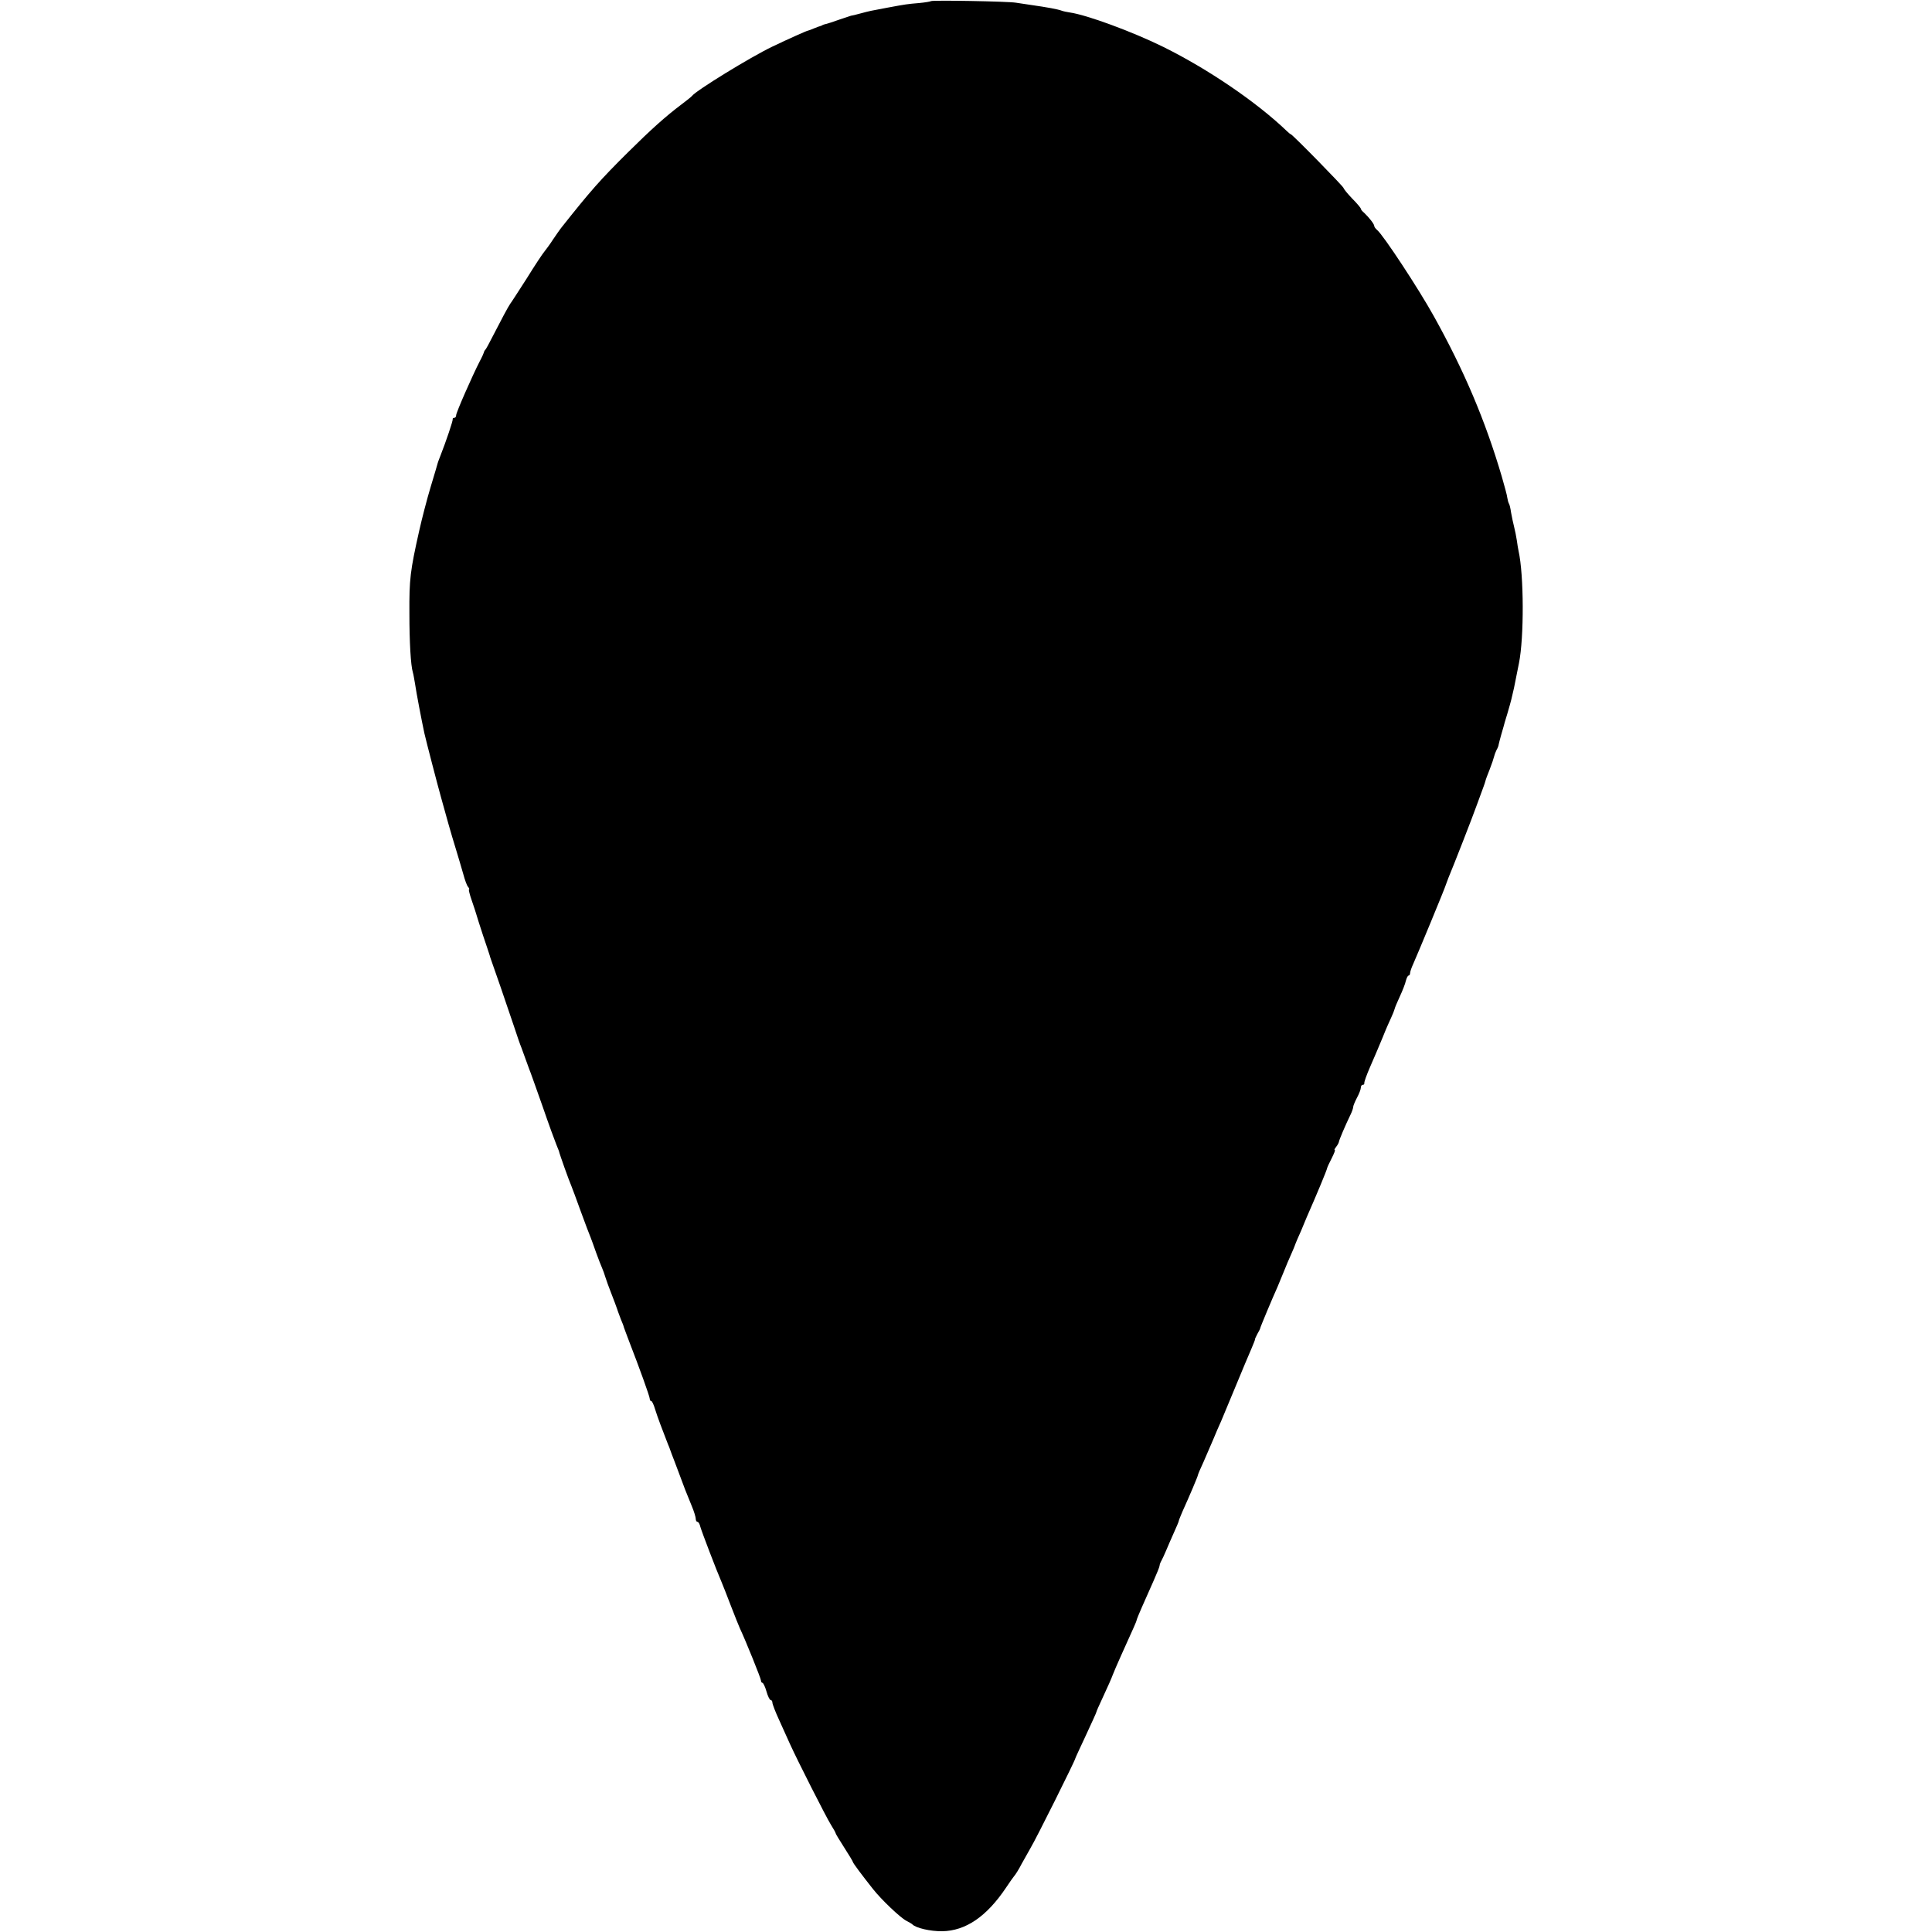
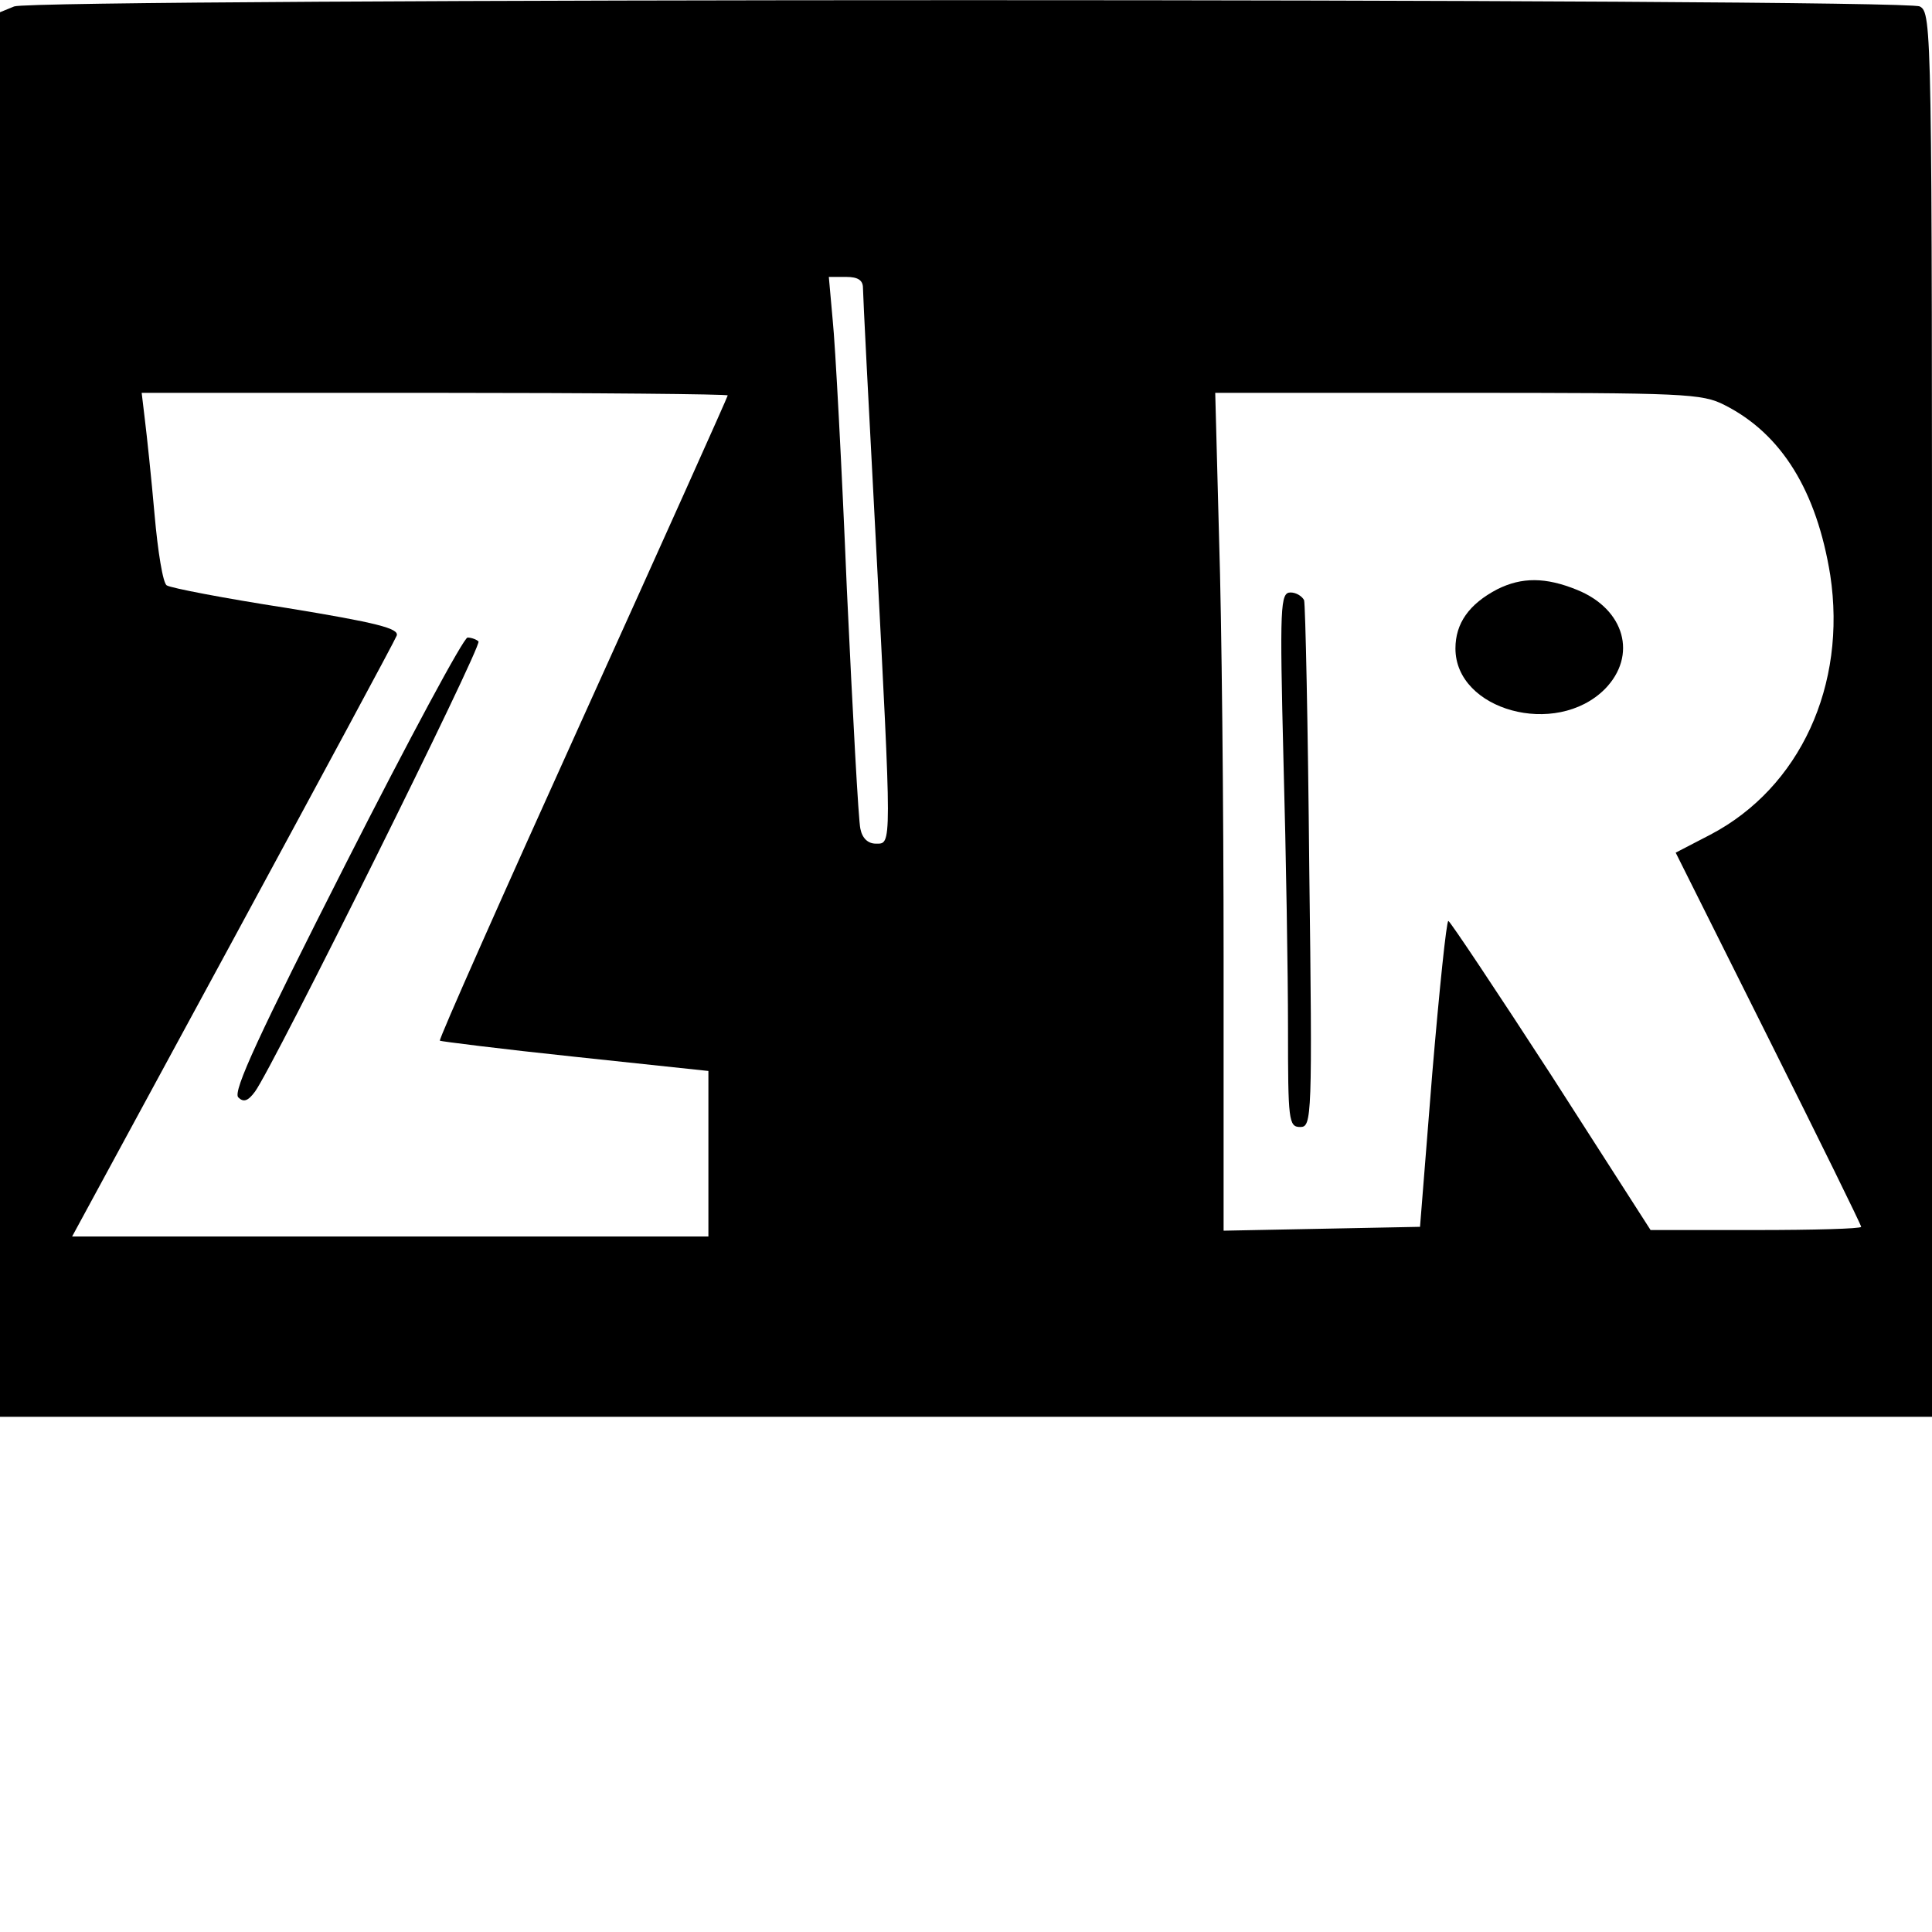
- <svg xmlns="http://www.w3.org/2000/svg" version="1.0" width="1008pt" height="1008pt" viewBox="0 0 1008 1008" preserveAspectRatio="xMidYMid meet">
-   <g transform="translate(0,1008) scale(0.1,-0.1)" fill="#000000" stroke="none">
-     <path d="M4857 10074 c-2 -2 -30 -7 -63 -10 -60 -5 -67 -6 -164 -24 -86 -16 -92 -17 -140 -30 -25 -7 -47 -12 -50 -12 -3 -1 -30 -10 -60 -20 -30 -11 -62 -21 -70 -23 -8 -2 -16 -4 -17 -5 -2 -2 -6 -3 -10 -5 -5 -1 -21 -7 -36 -13 -16 -7 -30 -12 -32 -12 -5 0 -99 -42 -185 -83 -115 -55 -401 -231 -420 -258 -3 -4 -28 -24 -56 -45 -81 -61 -158 -130 -278 -249 -145 -144 -192 -197 -349 -395 -7 -9 -25 -35 -42 -60 -16 -25 -37 -53 -45 -63 -8 -9 -50 -72 -92 -140 -43 -67 -81 -126 -86 -132 -9 -12 -50 -89 -92 -171 -17 -34 -34 -65 -38 -69 -4 -4 -7 -10 -7 -13 -1 -4 -10 -25 -22 -47 -38 -74 -123 -267 -123 -281 0 -8 -4 -14 -10 -14 -5 0 -9 -3 -8 -7 2 -7 -34 -114 -65 -193 -6 -14 -11 -29 -13 -35 -1 -5 -18 -62 -37 -125 -19 -63 -46 -167 -60 -230 -47 -209 -52 -252 -51 -430 0 -151 7 -272 18 -308 3 -9 7 -35 11 -57 7 -49 35 -195 49 -260 11 -48 68 -267 87 -335 11 -41 29 -104 39 -140 10 -36 28 -96 40 -135 12 -38 28 -95 37 -125 8 -30 19 -61 25 -67 6 -7 8 -13 5 -13 -3 0 3 -26 14 -57 11 -32 22 -65 24 -73 2 -8 18 -58 35 -110 18 -52 33 -99 35 -105 1 -5 5 -17 8 -25 9 -24 82 -235 117 -340 17 -52 35 -104 40 -115 4 -11 13 -36 20 -55 7 -19 16 -44 20 -55 5 -11 36 -99 70 -195 33 -96 66 -186 72 -200 6 -14 12 -29 14 -35 3 -16 54 -158 64 -180 5 -11 27 -72 50 -135 23 -63 46 -124 51 -135 4 -11 18 -47 29 -80 12 -33 26 -69 31 -80 5 -11 13 -33 18 -50 5 -16 19 -55 31 -85 12 -30 25 -66 30 -80 4 -14 14 -38 20 -55 7 -16 14 -34 15 -40 2 -5 14 -39 28 -75 52 -134 107 -286 107 -298 0 -6 3 -12 8 -12 4 0 13 -19 20 -43 11 -36 39 -111 67 -182 5 -11 9 -22 10 -25 1 -3 5 -14 9 -25 5 -11 21 -56 38 -100 31 -84 33 -89 67 -172 12 -28 21 -59 21 -67 0 -9 4 -16 9 -16 5 0 12 -12 15 -26 7 -25 84 -227 111 -289 7 -16 29 -73 49 -125 20 -52 41 -104 46 -115 31 -66 110 -262 110 -272 0 -7 4 -13 8 -13 4 0 14 -20 21 -45 7 -25 17 -45 22 -45 5 0 9 -6 9 -14 0 -7 16 -49 36 -92 20 -44 45 -99 56 -124 39 -86 188 -380 213 -420 14 -22 25 -42 25 -45 0 -3 20 -36 45 -75 25 -39 45 -72 45 -75 0 -5 47 -68 104 -140 44 -56 143 -150 174 -166 15 -8 29 -16 32 -19 17 -19 95 -37 156 -36 122 2 231 76 332 226 20 30 39 57 42 60 7 7 28 41 40 65 6 11 26 47 45 80 33 55 235 461 235 470 0 2 25 56 55 120 30 65 55 119 55 122 0 3 14 35 31 71 29 62 50 110 54 122 4 11 24 58 43 100 68 150 82 182 82 186 0 4 12 34 50 119 5 11 23 51 39 88 17 38 31 73 31 78 0 5 4 17 10 27 5 9 16 33 24 52 8 19 26 61 40 92 14 31 26 59 26 62 0 4 9 25 19 49 35 77 81 185 81 191 0 3 13 34 29 68 15 35 38 88 51 118 12 30 31 73 41 95 9 22 44 105 77 185 33 80 69 166 81 193 11 26 20 48 19 50 -1 1 5 13 12 27 8 14 15 27 15 30 0 5 65 160 90 215 7 17 22 53 33 80 11 28 28 68 38 90 10 22 18 42 19 45 1 3 7 19 14 35 8 17 17 39 22 50 4 11 17 40 27 65 55 125 105 246 106 255 1 5 12 29 24 52 12 24 20 43 16 43 -4 0 0 7 7 16 7 9 14 21 15 28 2 11 31 80 60 140 8 16 14 34 14 40 0 6 9 28 20 49 11 20 20 44 20 52 0 8 4 15 10 15 5 0 9 3 8 8 -1 7 11 41 31 87 22 50 41 95 66 155 14 36 34 81 43 100 9 19 17 40 18 45 1 6 13 35 27 65 14 30 29 68 32 83 4 15 10 27 14 27 4 0 8 6 8 13 0 6 7 28 16 47 20 44 168 401 171 415 2 6 8 21 13 35 25 59 127 320 150 385 14 38 29 79 33 90 4 11 9 25 10 30 1 6 11 33 22 60 11 28 21 58 23 67 2 9 8 25 13 35 6 10 11 23 11 28 1 6 7 28 13 50 6 22 12 42 13 45 0 3 9 32 19 65 10 33 19 67 21 75 2 8 8 35 14 60 5 25 12 59 15 75 3 17 8 41 11 55 27 134 26 460 -2 585 -2 11 -7 36 -9 55 -3 19 -9 51 -14 70 -5 19 -12 53 -16 75 -3 22 -8 44 -12 49 -3 5 -6 19 -8 30 -1 12 -15 62 -29 111 -86 292 -196 551 -354 835 -78 141 -264 424 -296 450 -8 7 -15 16 -15 21 0 10 -27 44 -52 68 -10 8 -18 18 -18 22 0 4 -20 28 -45 53 -25 26 -45 51 -45 55 0 7 -268 281 -276 281 -2 0 -12 8 -22 18 -157 150 -408 321 -642 437 -162 80 -402 168 -489 180 -14 2 -33 6 -41 9 -21 8 -76 18 -160 30 -25 4 -61 9 -80 12 -42 7 -437 14 -443 8z" />
+ <svg xmlns="http://www.w3.org/2000/svg" version="1.0" width="300pt" height="300pt" viewBox="0 0 300 300" preserveAspectRatio="xMidYMid meet">
+   <g transform="translate(0,300) scale(0.1,-0.1)" fill="#000000" stroke="none">
+     <path d="M22 2990 l-22 -9 0 -1091 0 -1090 1500 0 1500 0 0 1090 c0 1067 0 1090 -19 1100 -25 13 -2926 13 -2959 0z m1318 -437 c0 -10 9 -187 20 -393 25 -481 25 -470 0 -470 -12 0 -21 8 -24 23 -3 12 -12 180 -21 372 -8 193 -18 380 -22 418 l-6 67 27 0 c18 0 26 -5 26 -17z m-210 -167 c0 -2 -101 -227 -225 -501 -124 -274 -224 -499 -222 -501 1 -1 96 -13 210 -25 l207 -22 0 -129 0 -128 -494 0 -494 0 249 459 c137 253 252 466 255 474 4 11 -30 20 -171 43 -97 15 -180 31 -186 35 -6 3 -14 53 -19 110 -5 57 -12 123 -15 147 l-5 42 455 0 c250 0 455 -2 455 -4z m1548 -15 c89 -45 143 -134 164 -264 26 -171 -47 -330 -186 -403 l-54 -28 144 -288 c79 -158 144 -290 144 -293 0 -3 -74 -5 -163 -5 l-164 0 -154 240 c-85 131 -157 239 -160 240 -3 0 -14 -107 -25 -237 l-19 -238 -152 -3 -153 -3 0 424 c0 233 -3 526 -7 650 l-6 227 377 0 c352 0 379 -1 414 -19z" />
+     <path d="M537 1659 c-134 -264 -176 -354 -167 -363 8 -8 15 -6 26 9 28 38 353 692 347 699 -3 3 -11 6 -17 6 -6 0 -91 -158 -189 -351z" />
+     <path d="M2325 2085 c-44 -23 -65 -53 -65 -92 0 -96 156 -139 232 -63 51 52 31 124 -43 154 -49 20 -86 20 -124 1z" />
+     <path d="M1993 1818 c4 -145 7 -332 7 -415 0 -143 1 -153 19 -153 18 0 19 13 14 403 -2 221 -6 408 -8 415 -3 6 -12 12 -21 12 -16 0 -17 -20 -11 -262z" />
  </g>
</svg>
